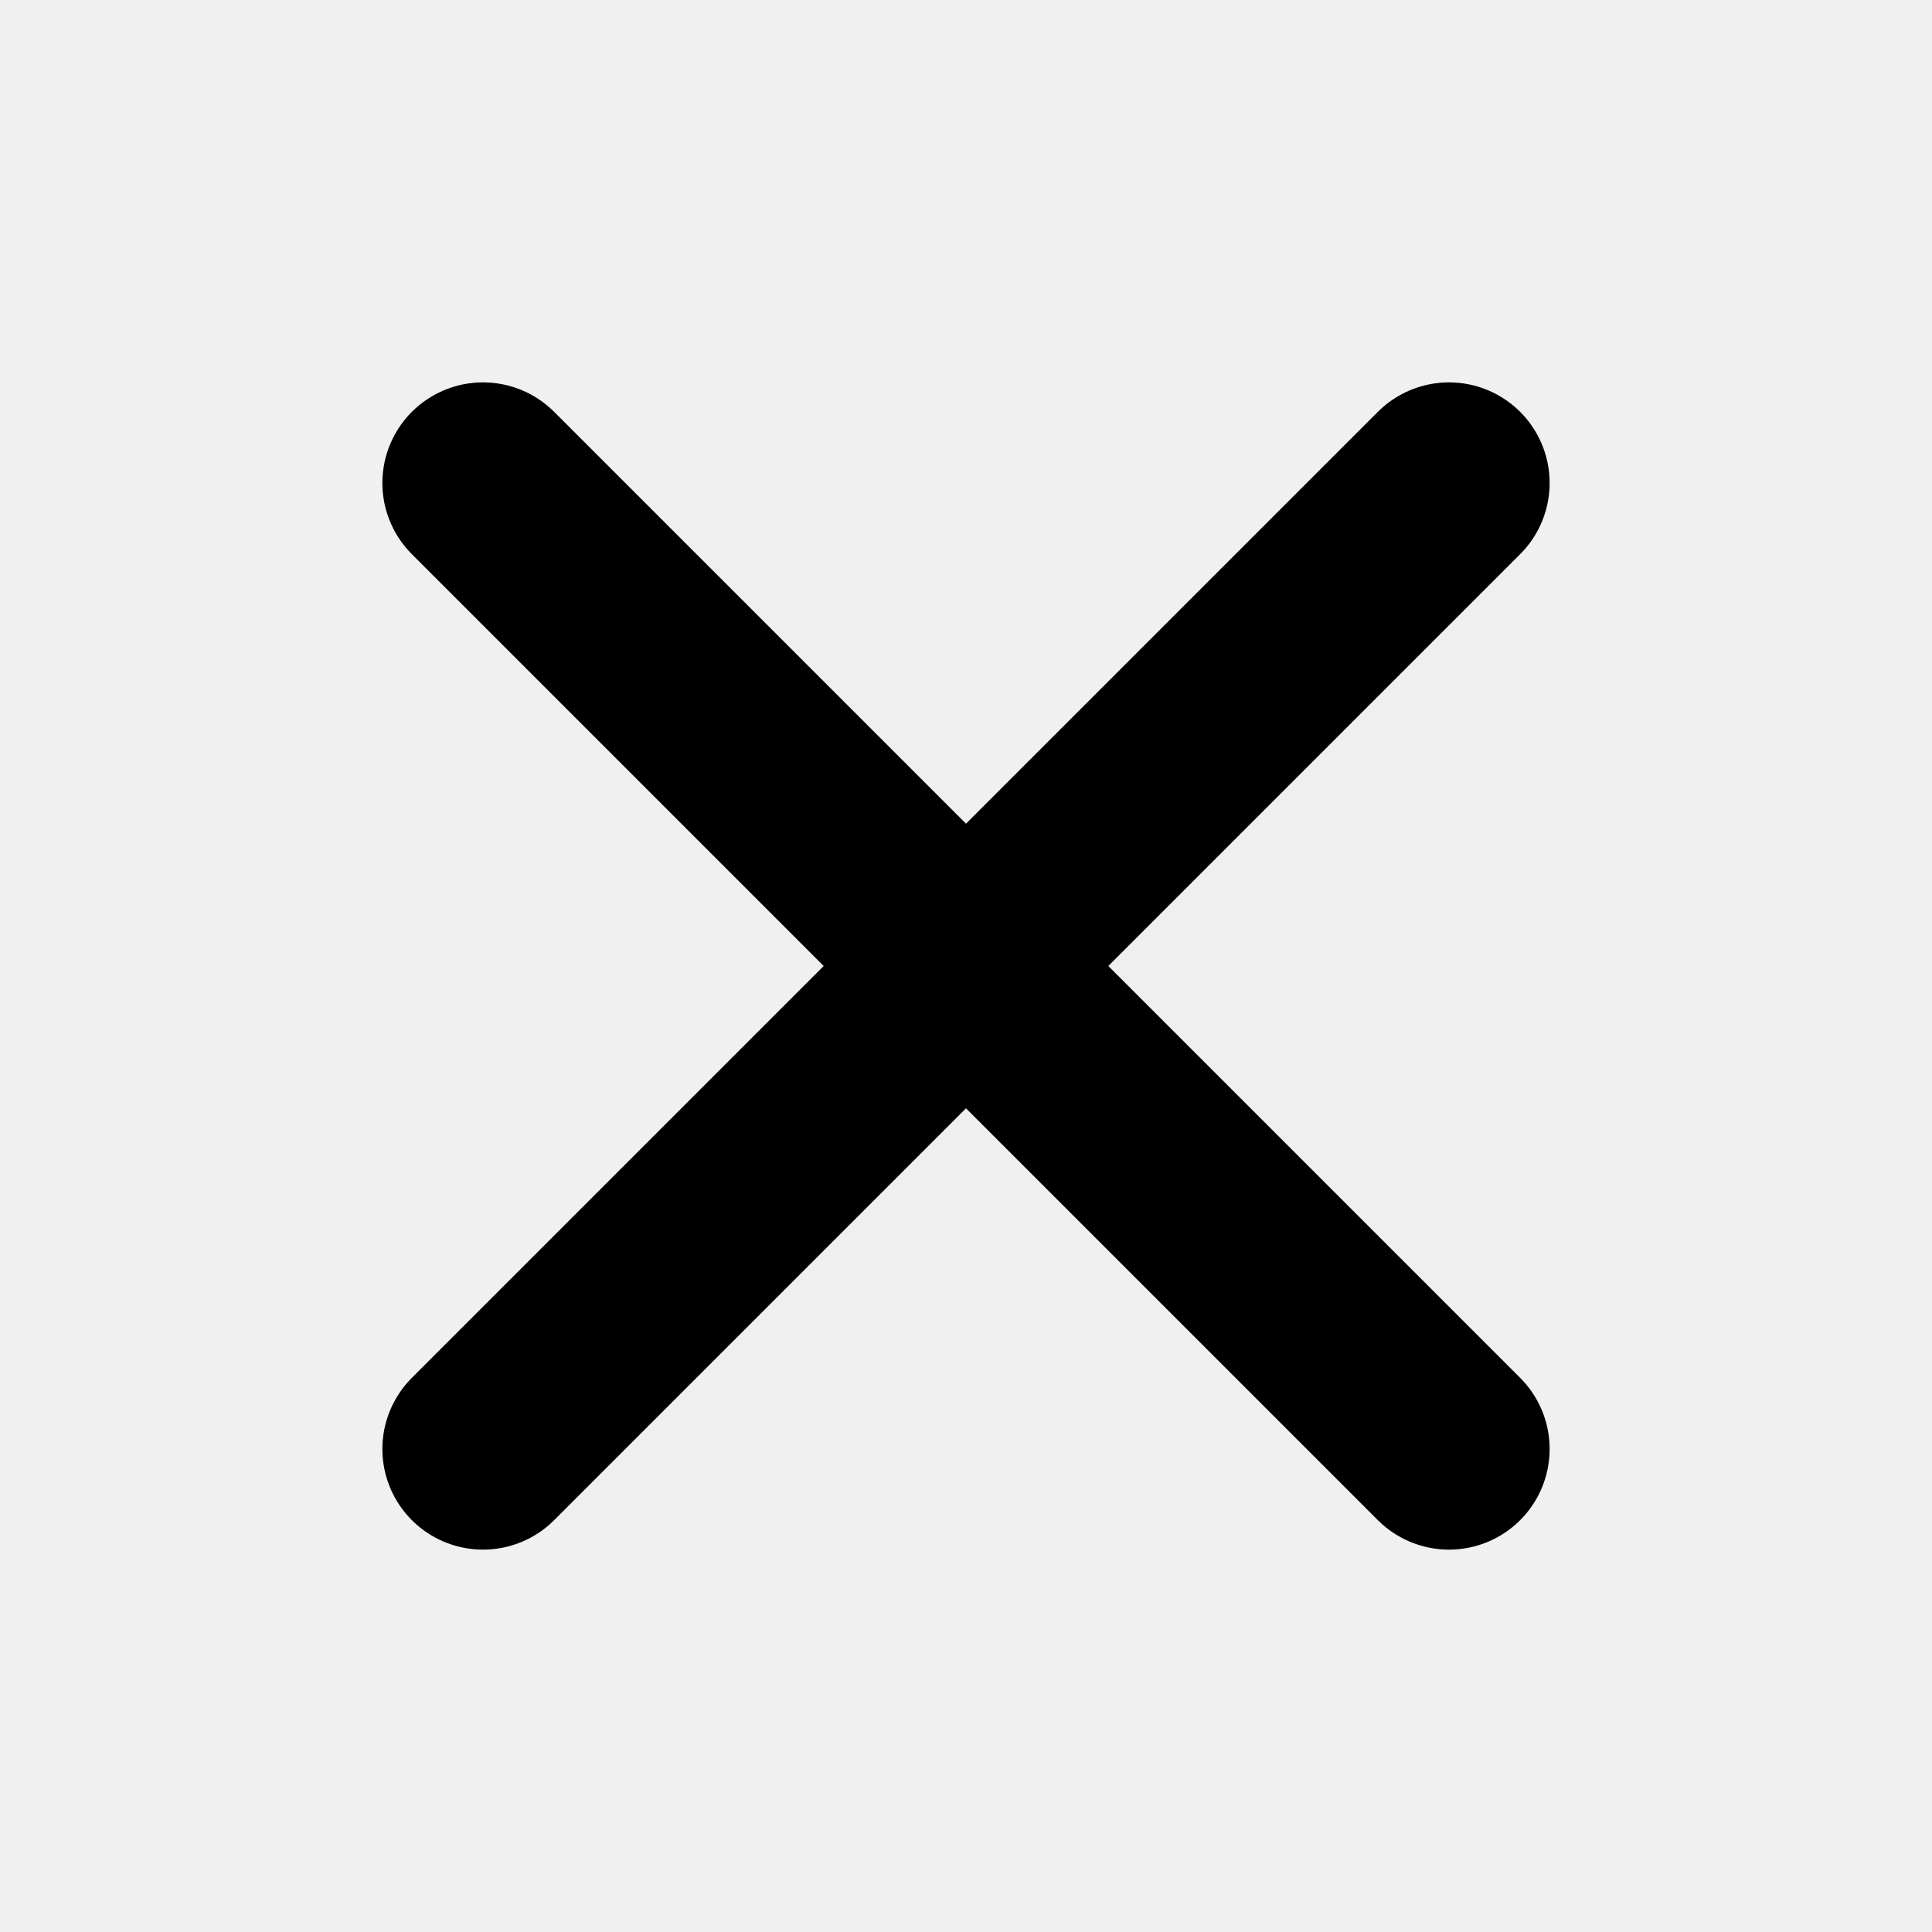
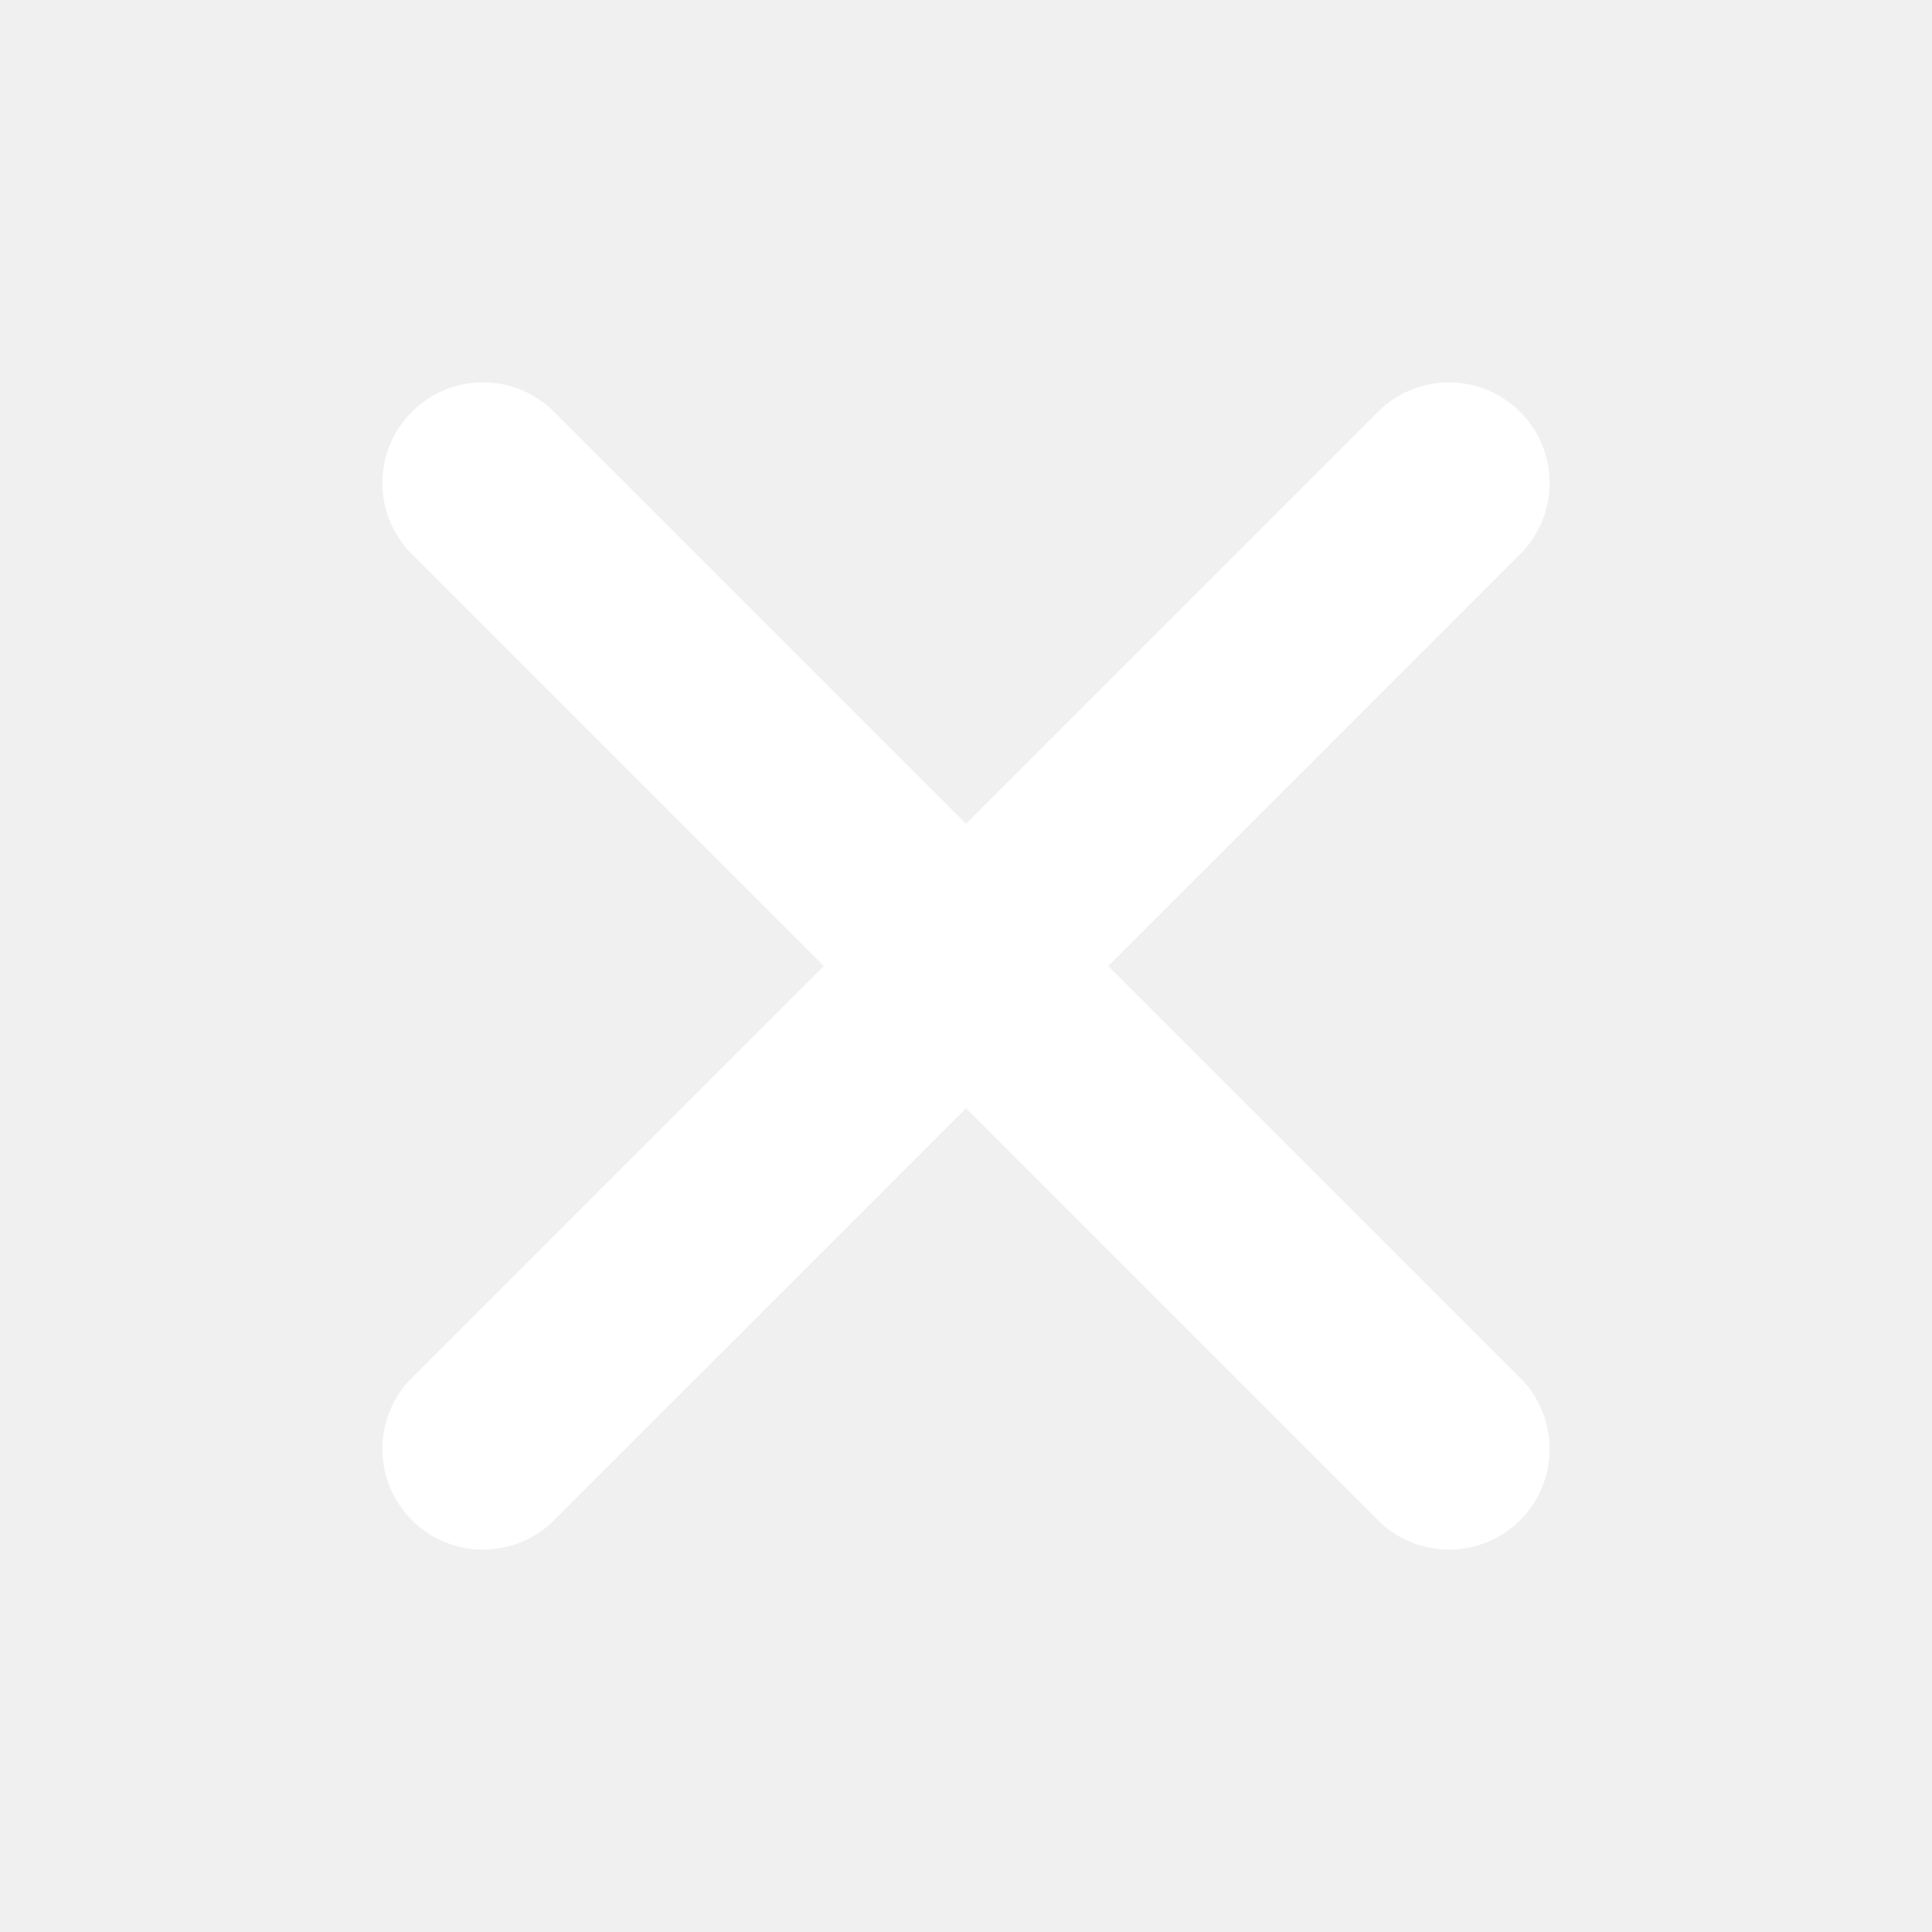
- <svg xmlns="http://www.w3.org/2000/svg" width="24" height="24" viewBox="0 0 24 24" fill="none" stroke="currentColor" stroke-width="2.5" stroke-linecap="round" stroke-linejoin="round">
+ <svg xmlns="http://www.w3.org/2000/svg" width="24" height="24" viewBox="0 0 24 24" fill="none" stroke="white" stroke-width="2.5" stroke-linecap="round" stroke-linejoin="round">
  <path d="M18 6 6 18" />
  <path d="M6 6l12 12" />
</svg>
